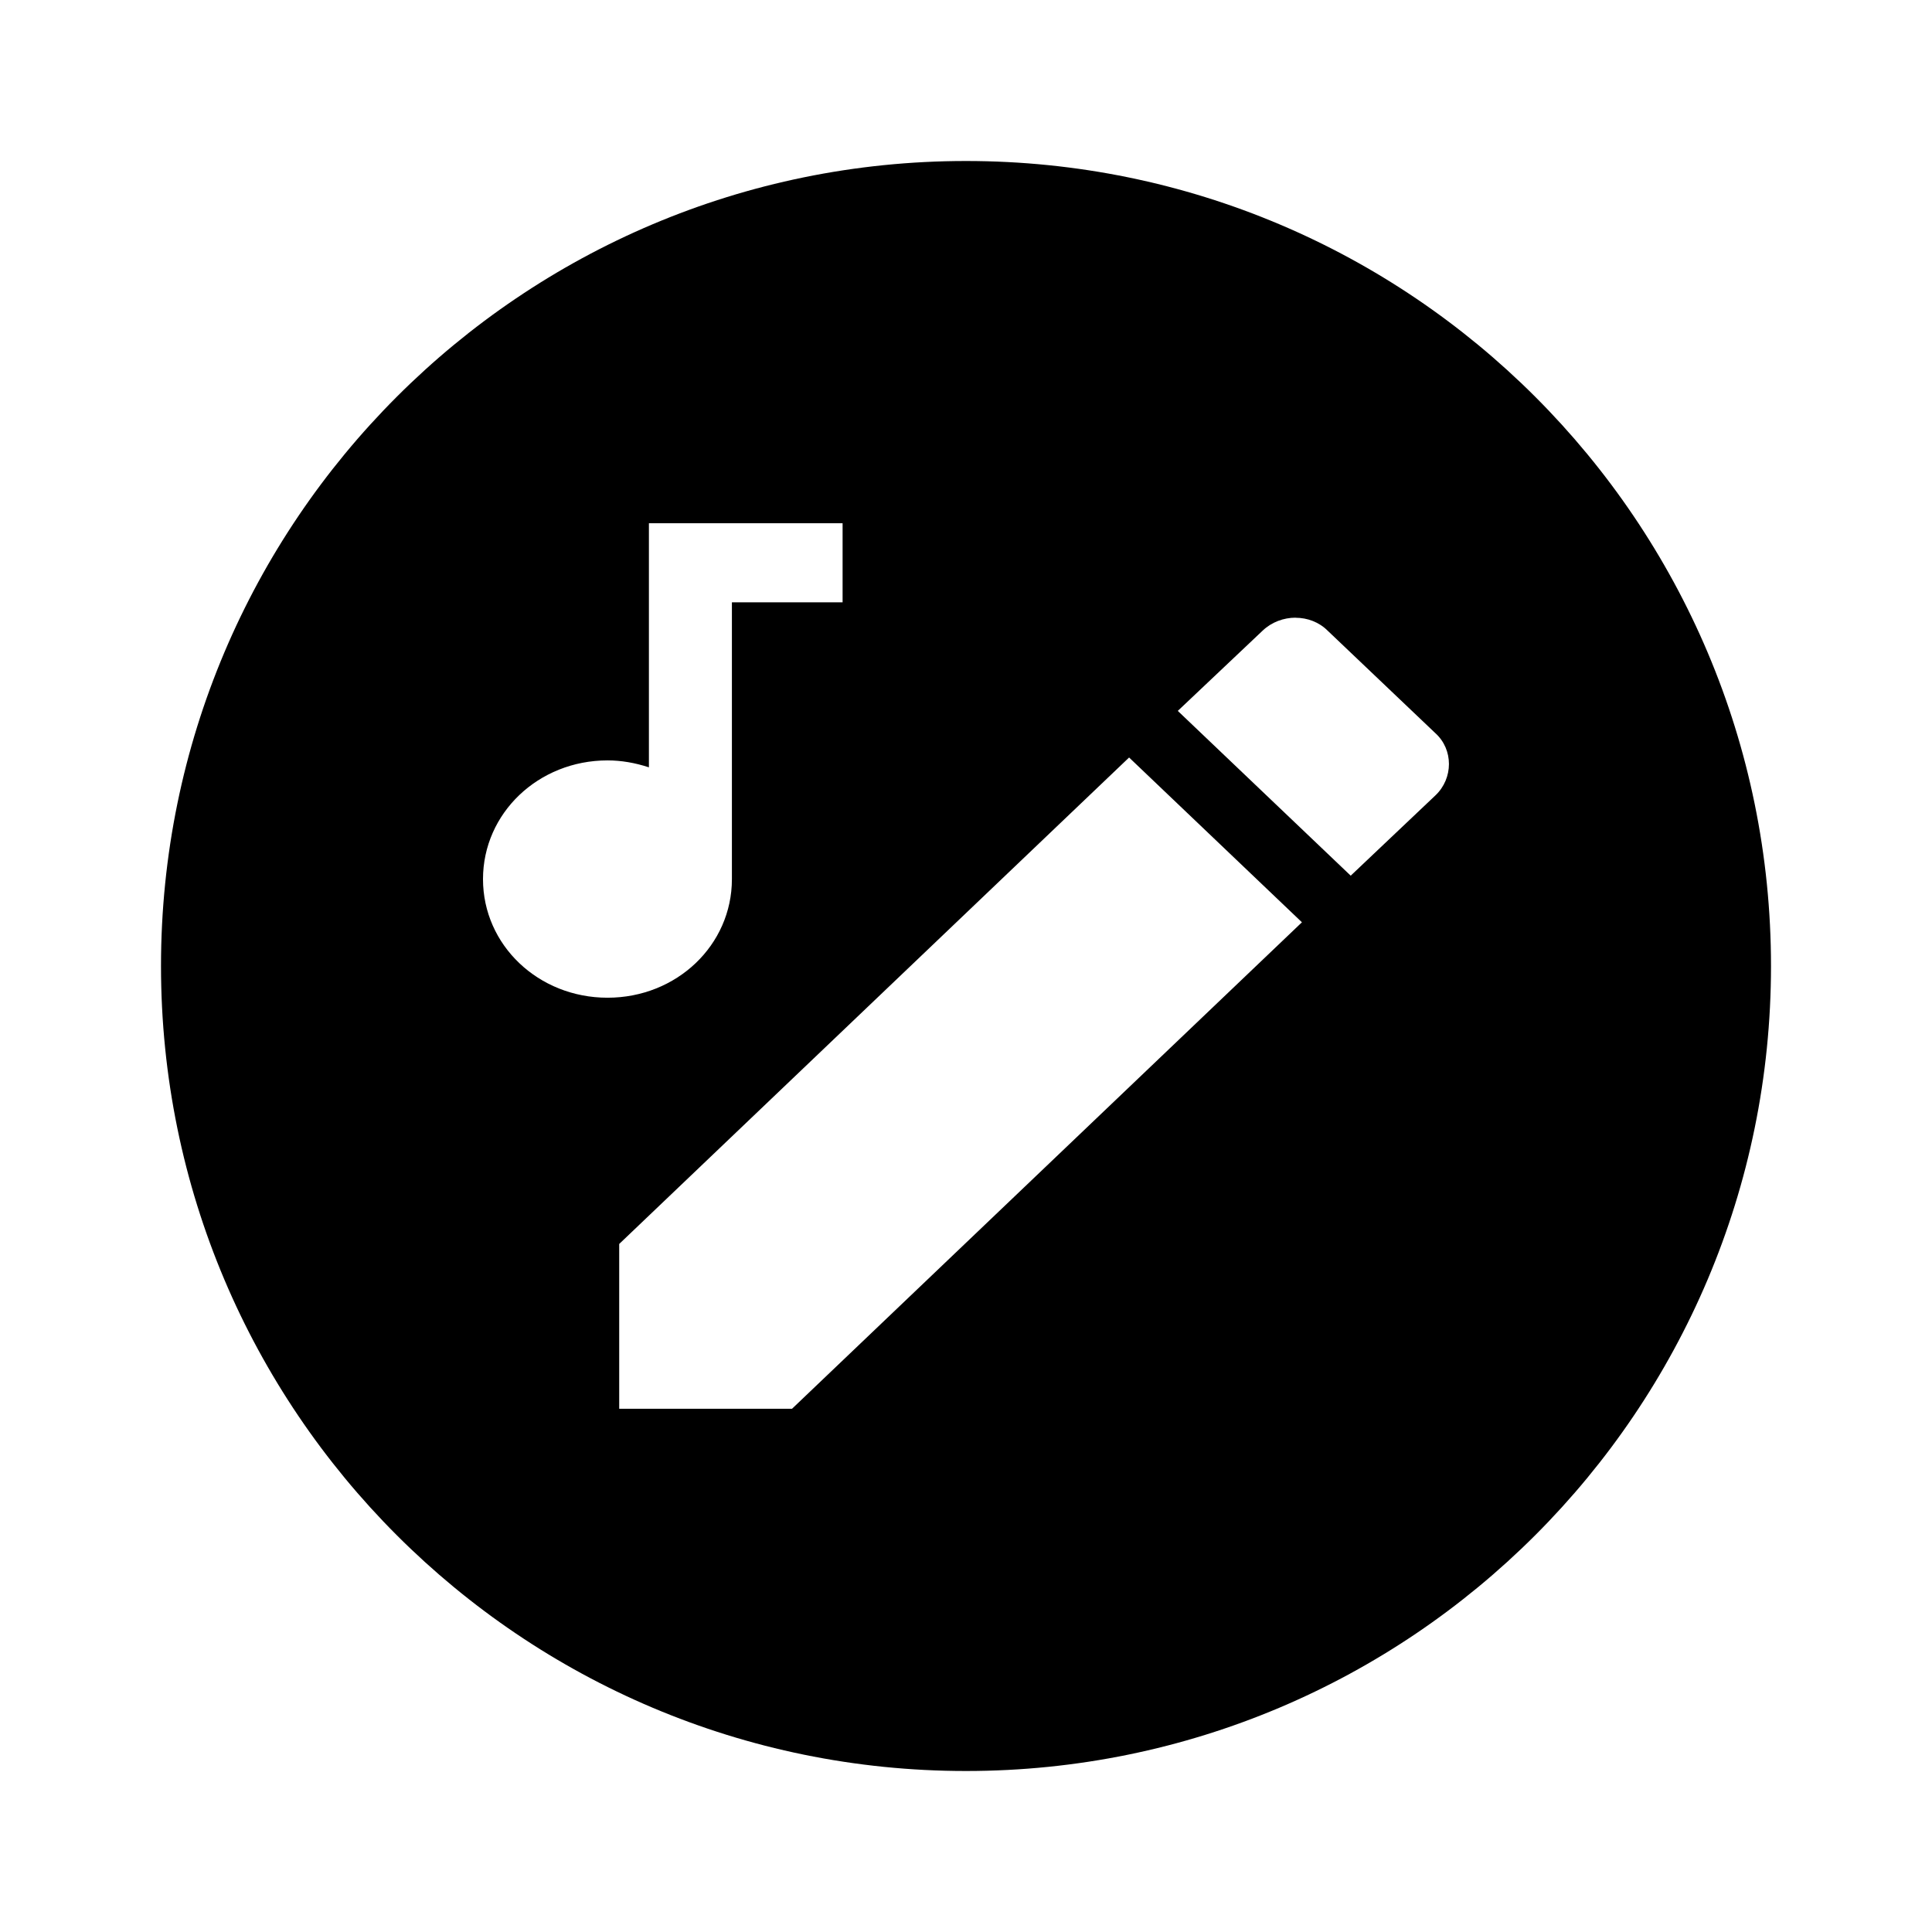
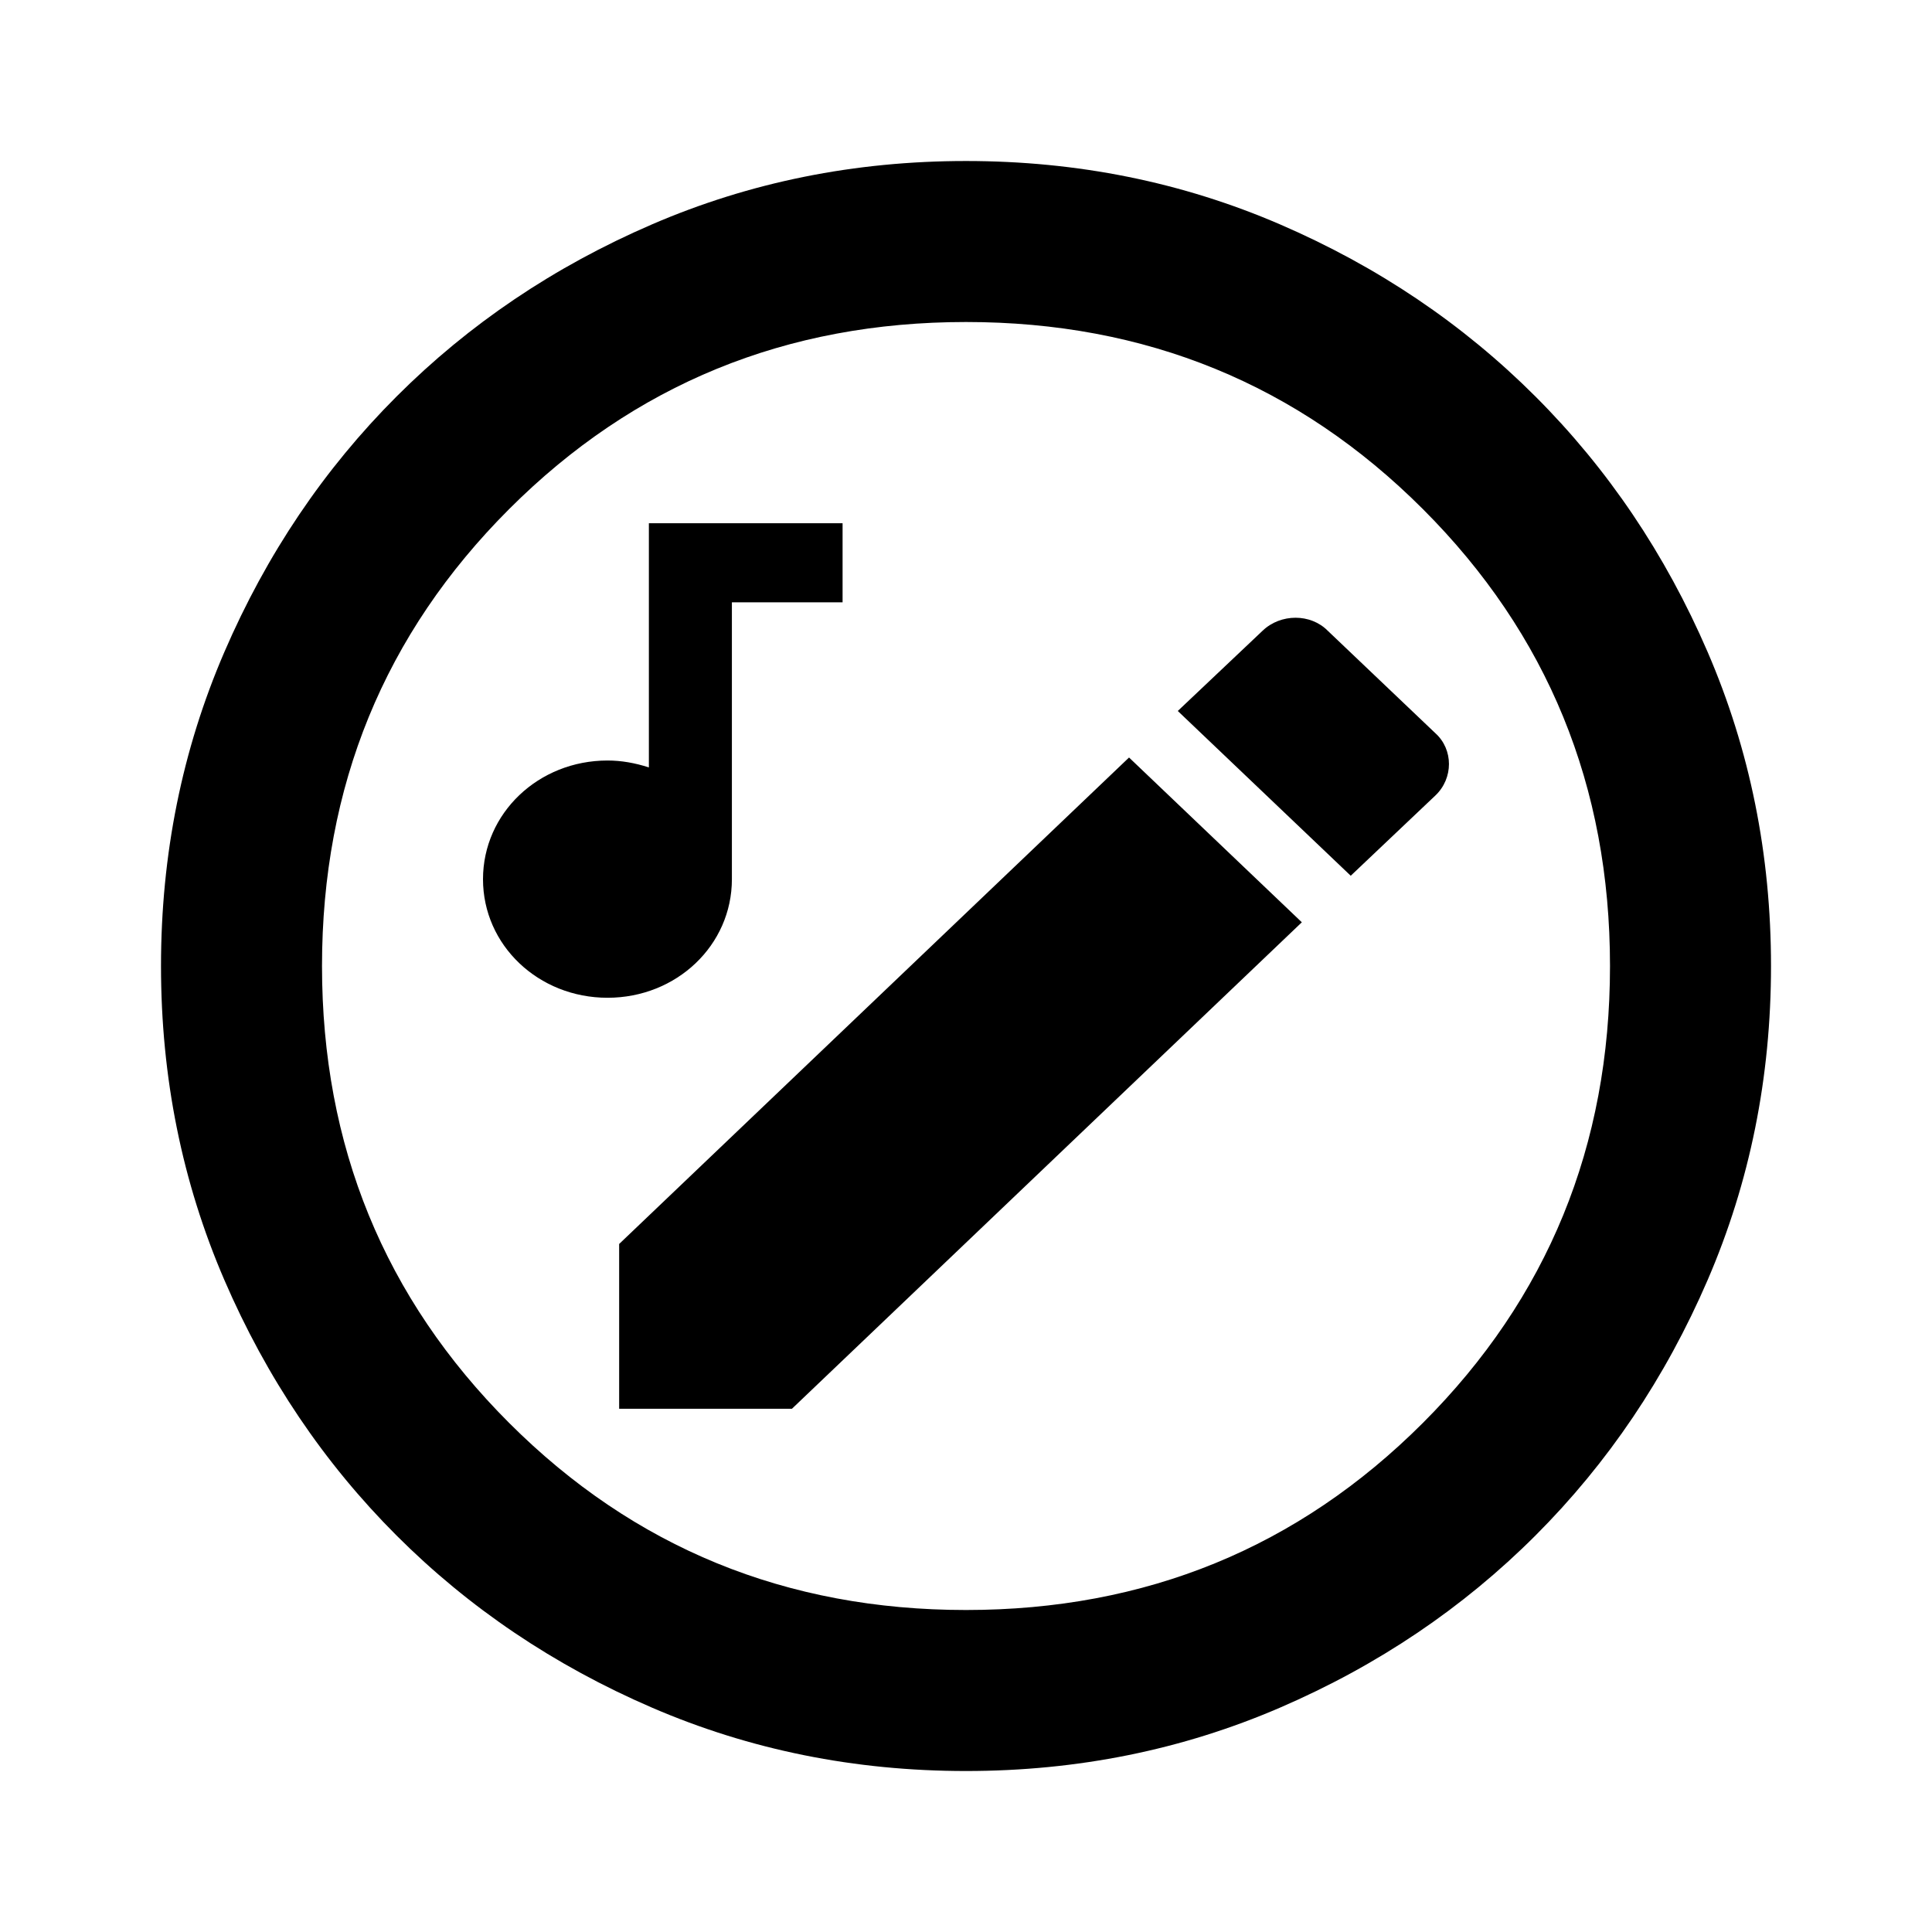
- <svg xmlns="http://www.w3.org/2000/svg" id="svg450" version="1.1" viewBox="0 0 24 24">
-   <path id="path577" d="m12 2a10 10 0 0 0-10 10 10 10 0 0 0 10 10 10 10 0 0 0 10-10 10 10 0 0 0-10-10zm-3.939 4.5h2.406v0.982h-1.375v3.439c0 0.819-0.686 1.473-1.545 1.473-0.859 0-1.547-0.654-1.547-1.473s0.688-1.475 1.547-1.475c0.172 0 0.342 0.03 0.514 0.086v-3.033zm8.033 1.174c0.147 0 0.292 0.054 0.398 0.16l1.34 1.275c0.223 0.202 0.223 0.559 0 0.771l-1.053 0.998-2.148-2.047 1.055-0.998c0.112-0.106 0.261-0.16 0.408-0.16zm-2.068 1.736 2.147 2.047-6.334 6.043h-2.147v-2.047l6.334-6.043z" fill="#000" />
+ <svg xmlns="http://www.w3.org/2000/svg" id="svg4" width="24" height="24" version="1.1" viewBox="0 -960 960 960">
+   <path id="path1730" d="m322.42-700h96.252v39.297h-55v137.58c0 32.75-27.438 58.908-61.796 58.908-34.358 0-61.876-26.156-61.876-58.908s27.517-58.984 61.876-58.984c6.872 0 13.675 1.21 20.547 3.438v-121.33zm321.33 46.952c5.898 0 11.7 2.149 15.938 6.406l53.592 51.016c8.933 8.076 8.933 22.344 0 30.859l-42.108 39.922-85.936-81.876 42.188-39.922c4.466-4.258 10.43-6.406 16.328-6.406zm-82.736 69.452 85.86 81.876-253.36 241.72h-85.86v-81.876zm-81.012 103.6m0-400c-55.333 0-107.35 10.484-156.02 31.484-48.667 21-90.953 49.547-126.95 85.547s-64.547 78.287-85.547 126.95c-21 48.667-31.484 100.68-31.484 156.02s10.484 107.35 31.484 156.02c21 48.667 49.547 90.953 85.547 126.95s78.287 64.547 126.95 85.547c48.667 21 100.68 31.484 156.02 31.484s107.35-10.484 156.02-31.484c48.667-21 90.953-49.547 126.95-85.547s64.547-78.287 85.547-126.95c21-48.667 31.484-100.68 31.484-156.02s-10.484-107.35-31.484-156.02c-21-48.667-49.547-90.953-85.547-126.95s-78.287-64.547-126.95-85.547c-48.667-21-100.68-31.484-156.02-31.484zm0 80c89.333 0 165.03 30.969 227.03 92.969s92.969 137.7 92.969 227.03-30.969 165.03-92.969 227.03-137.7 92.969-227.03 92.969-165.03-30.969-227.03-92.969-92.969-137.7-92.969-227.03 30.969-165.03 92.969-227.03 137.7-92.969 227.03-92.969z" fill="#000" />
</svg>
